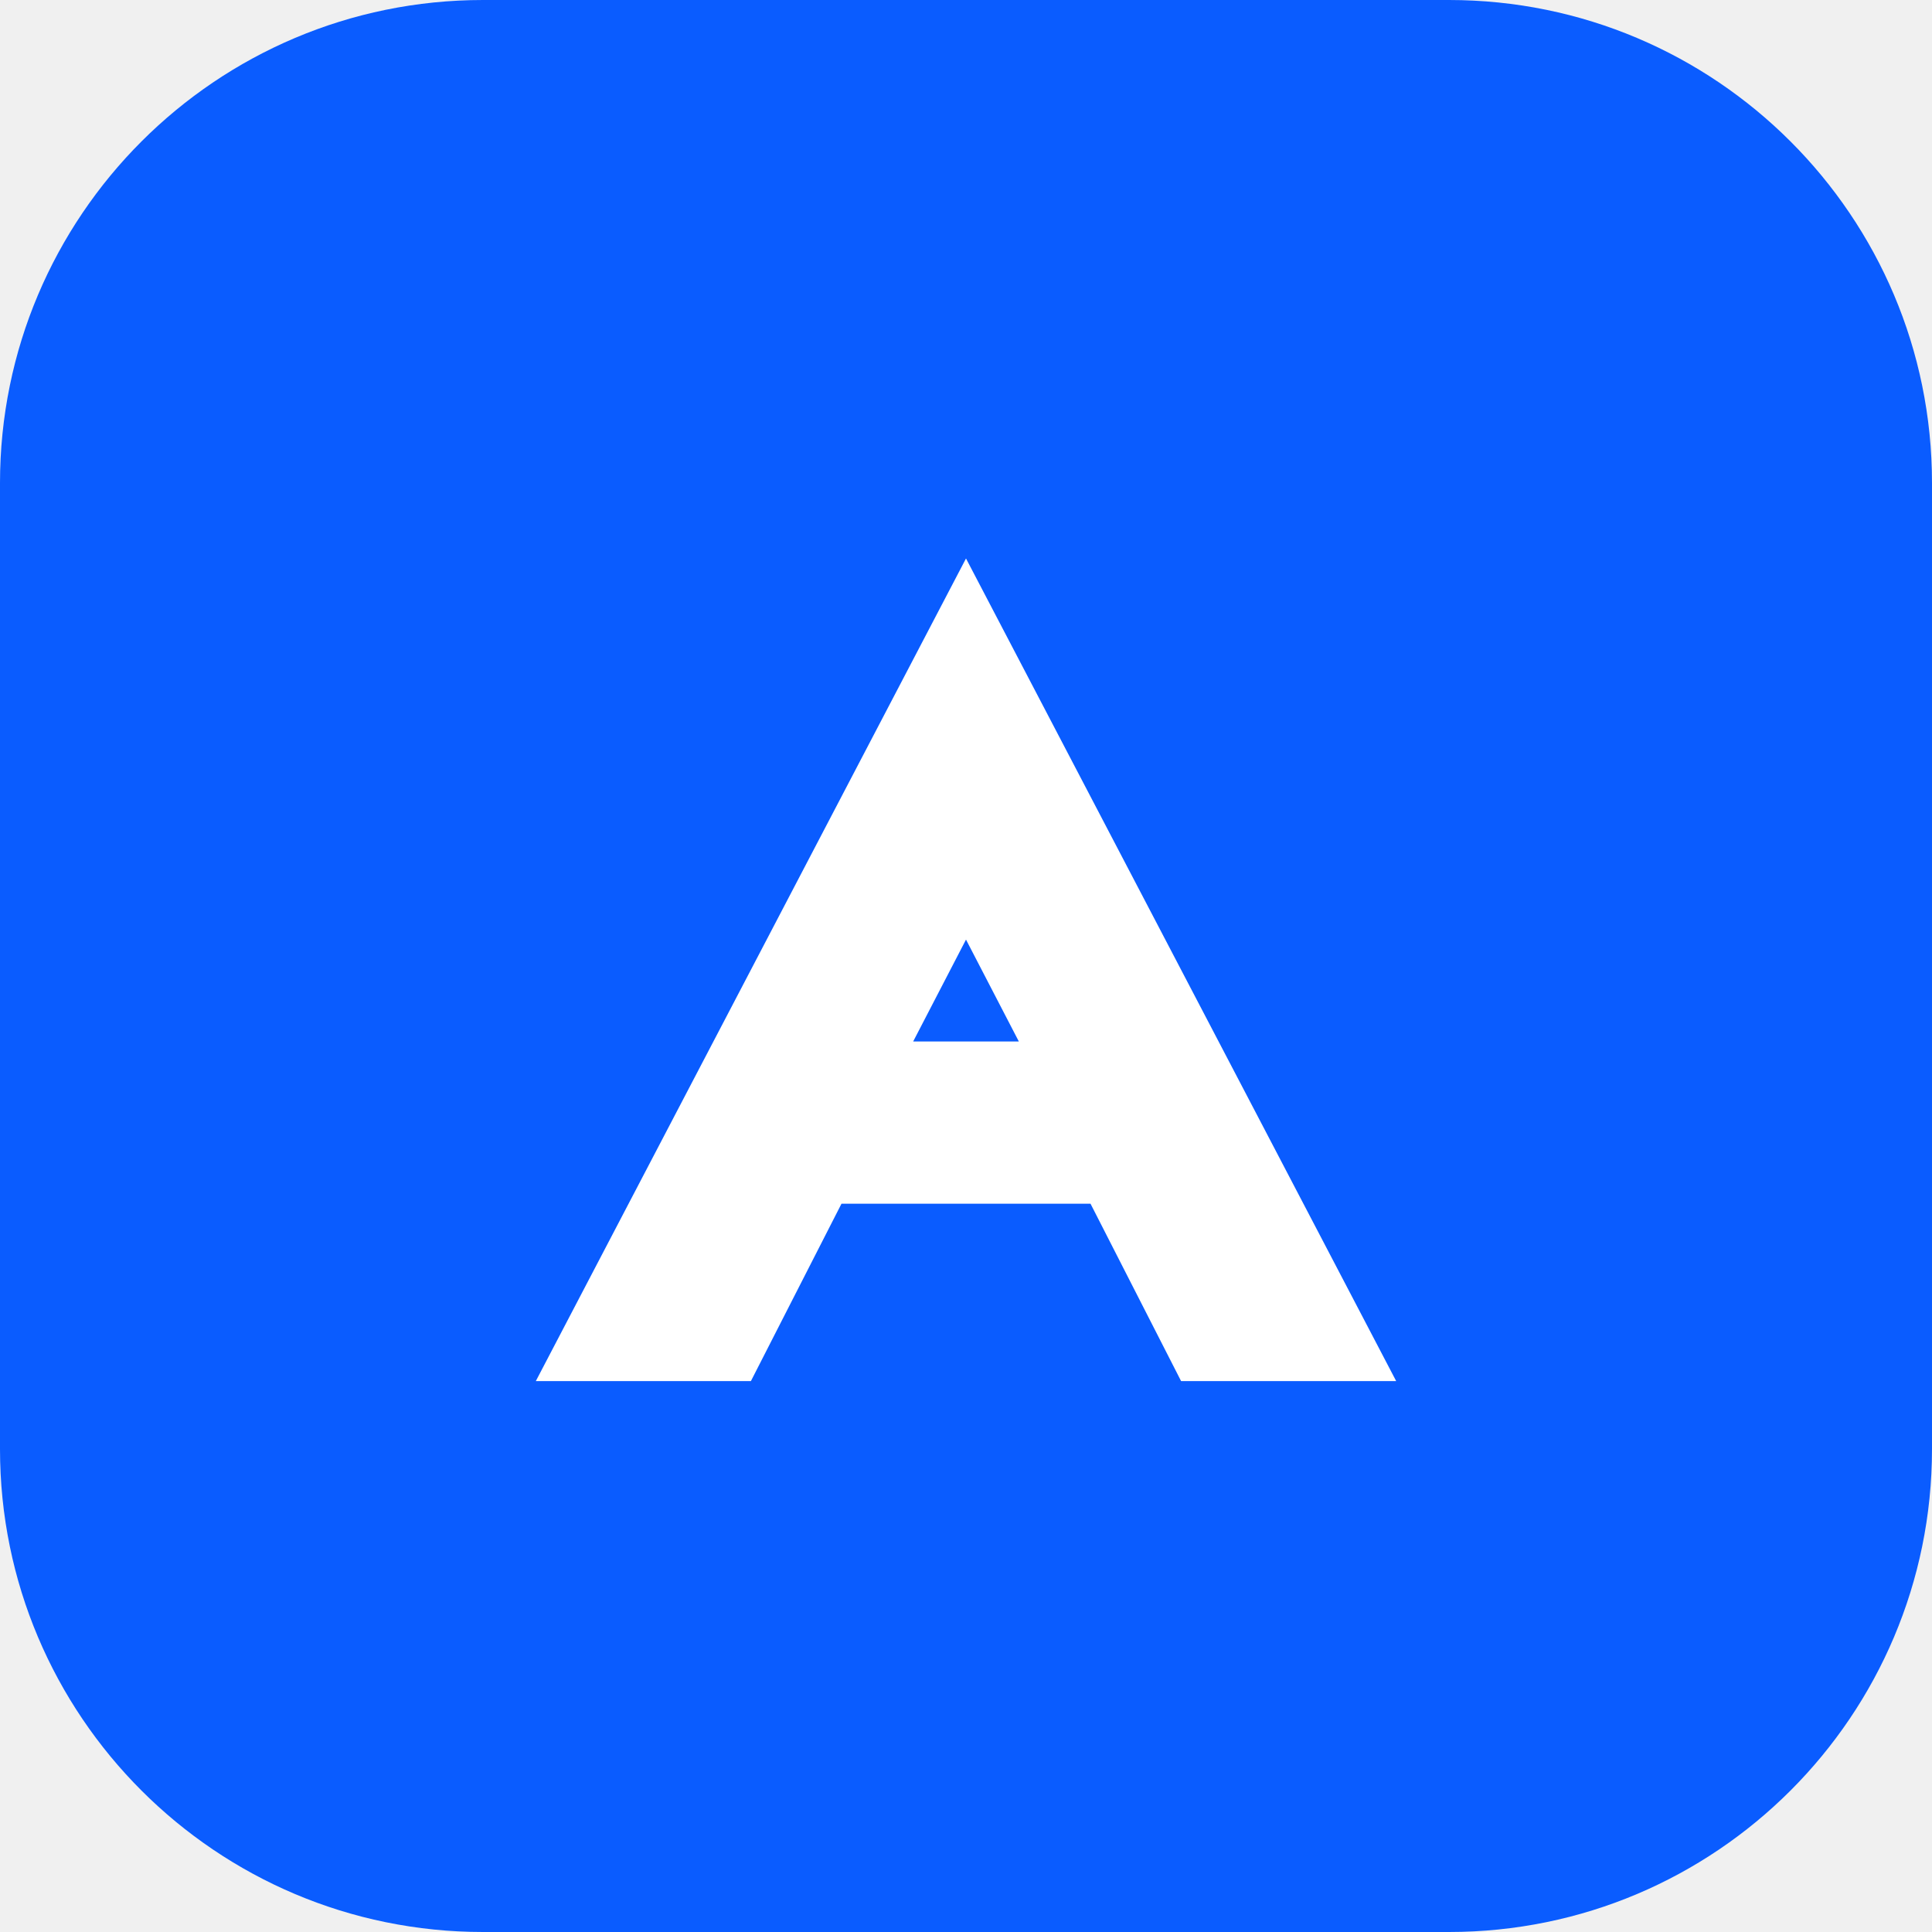
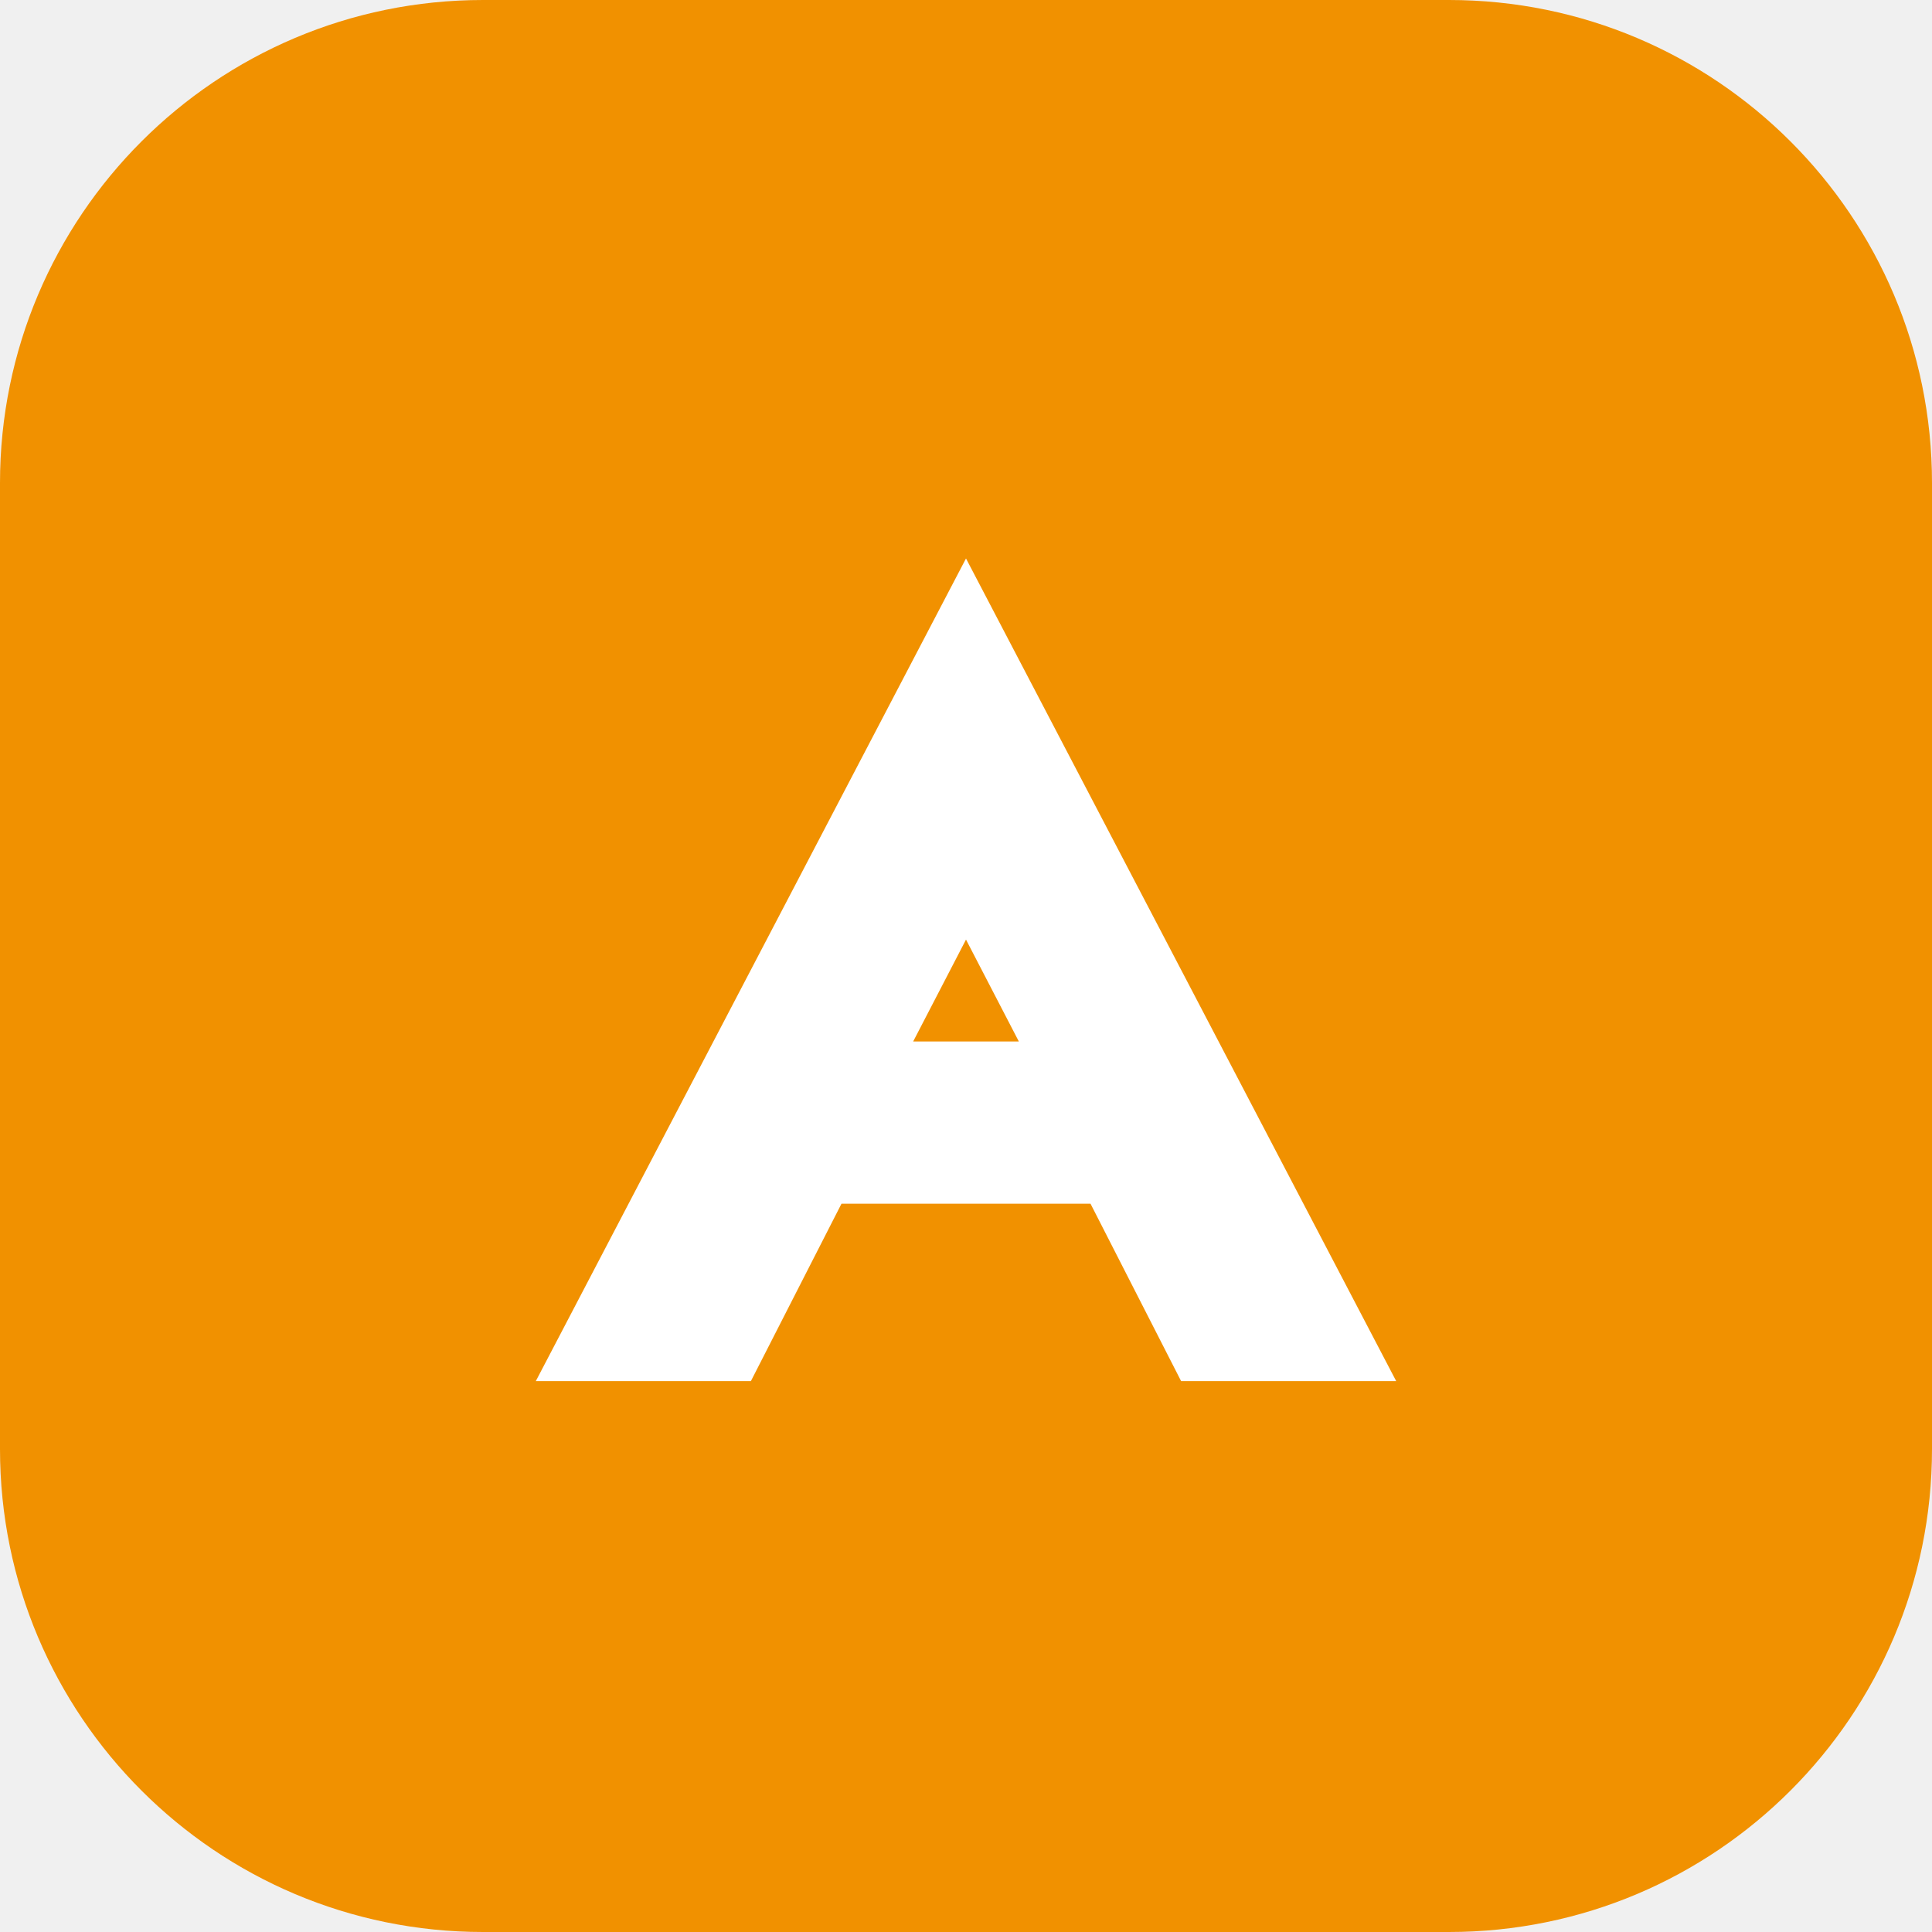
<svg xmlns="http://www.w3.org/2000/svg" width="512" height="512" viewBox="0 0 512 512">
-   <rect width="512" height="512" rx="128" fill="#0a5cff" />
+   <rect width="512" height="512" rx="128" fill="#f19100" />
  <path d="M142 366 256 148l114 218h-57l-24-47h-66l-24 47h-57Zm100-90h28l-14-27-14 27Z" fill="#fff" />
</svg>
